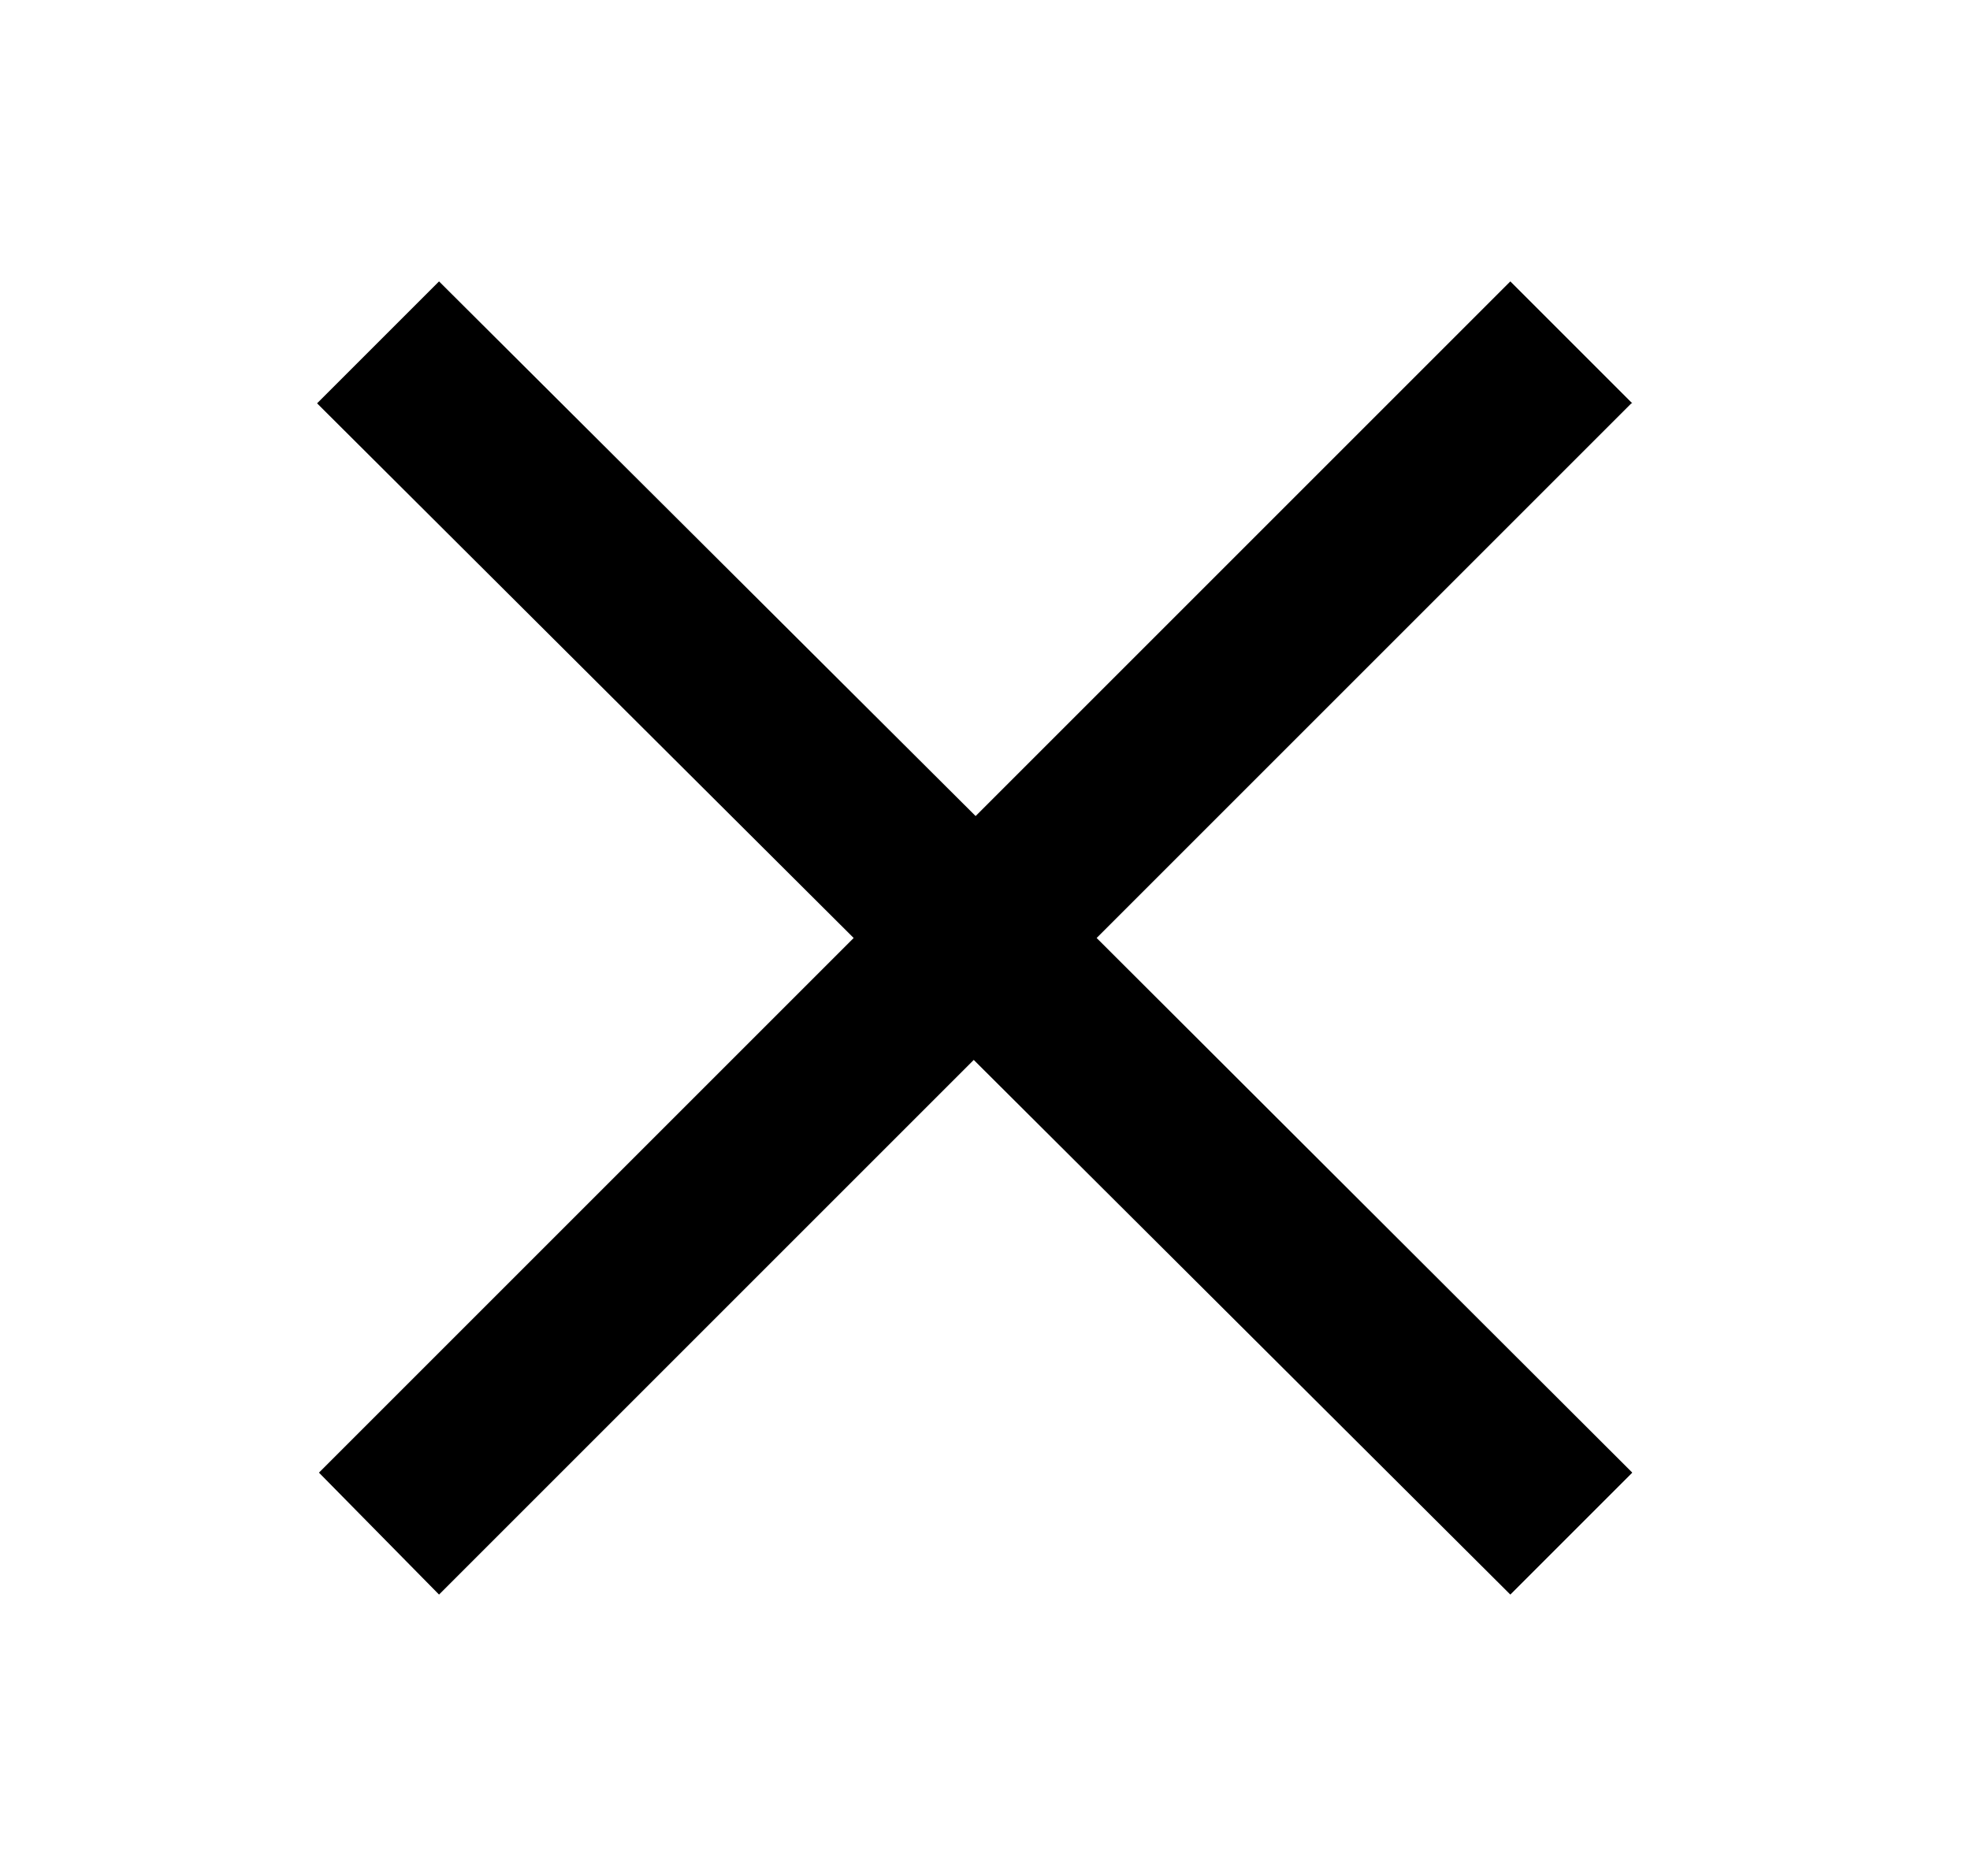
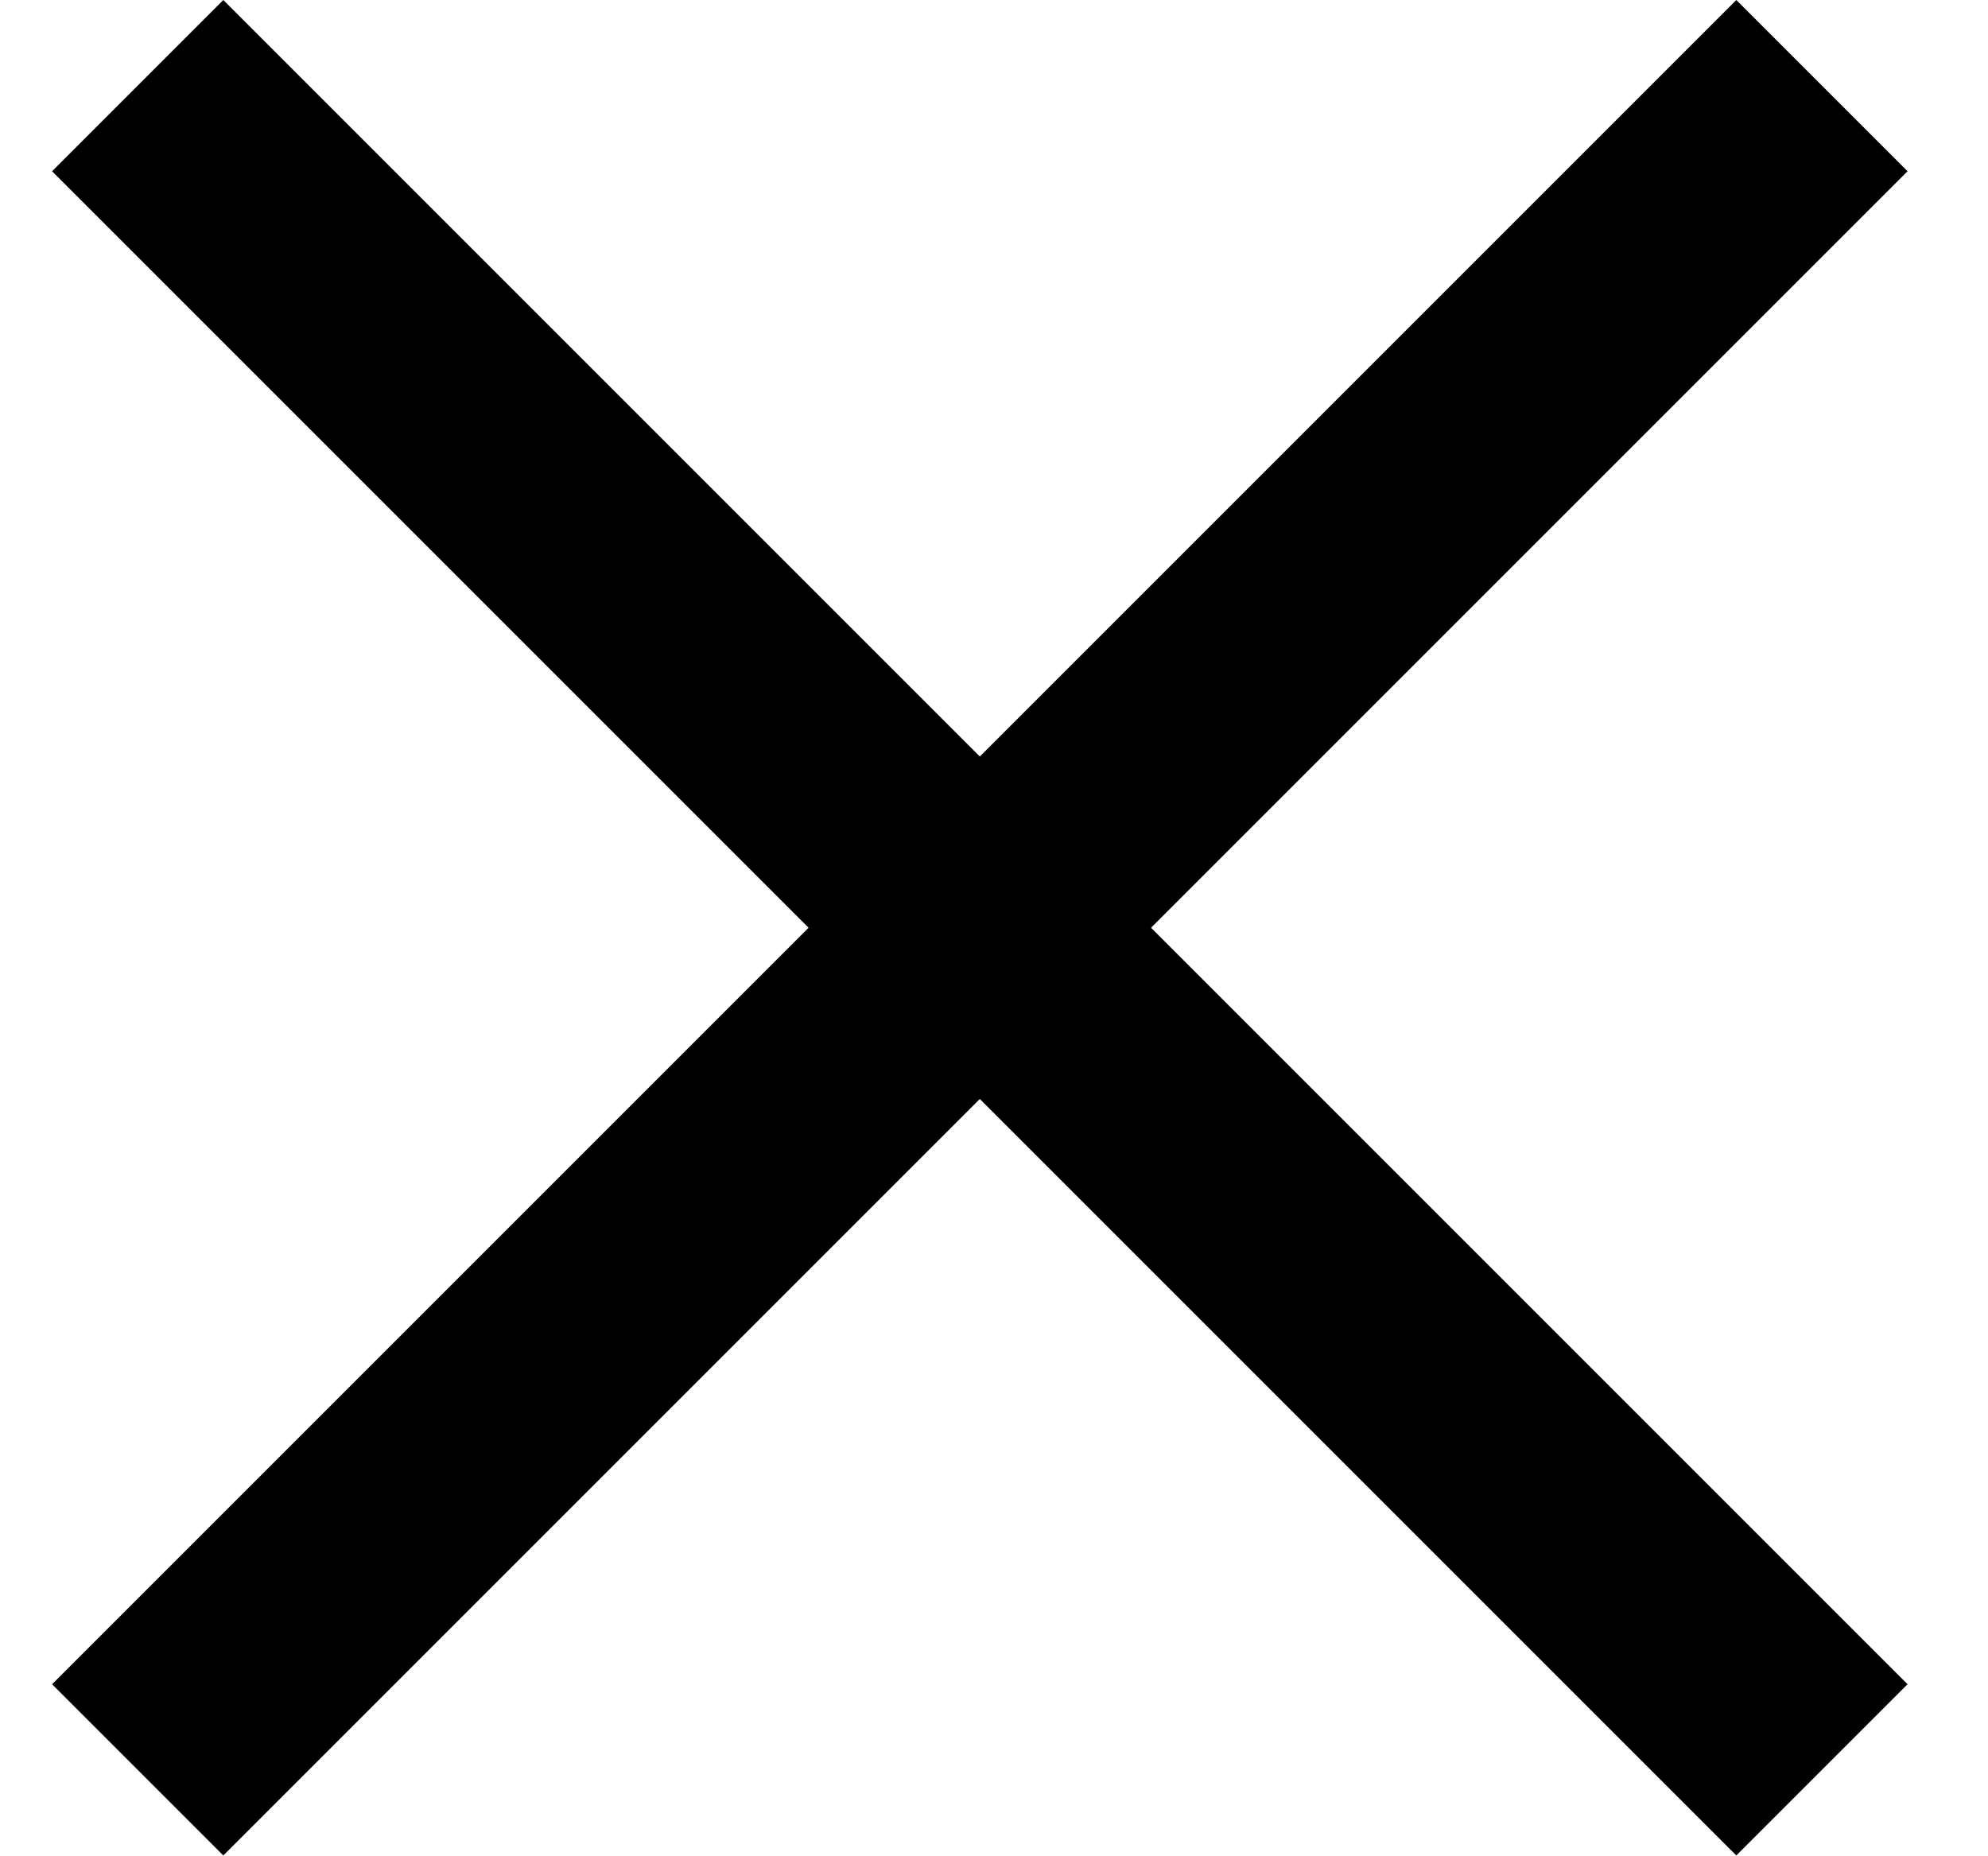
- <svg xmlns="http://www.w3.org/2000/svg" width="21" height="20" fill="none">
-   <path fill="#000" d="M17.4 4.3 16.1 3l-5.7 5.7L4.68 3l-1.3 1.3L9.1 10l-5.7 5.7L4.68 17l5.7-5.7L16.1 17l1.3-1.3-5.71-5.7 5.7-5.7Z" />
+ <svg xmlns="http://www.w3.org/2000/svg" width="15" height="14" viewBox="0 0 15 14" fill="none">
+   <path d="M14.393 1.292L13.101 0L7.393 5.708L1.685 0L0.393 1.292L6.101 7L0.393 12.708L1.685 14L7.393 8.292L13.101 14L14.393 12.708L8.685 7L14.393 1.292Z" fill="black" />
</svg>
